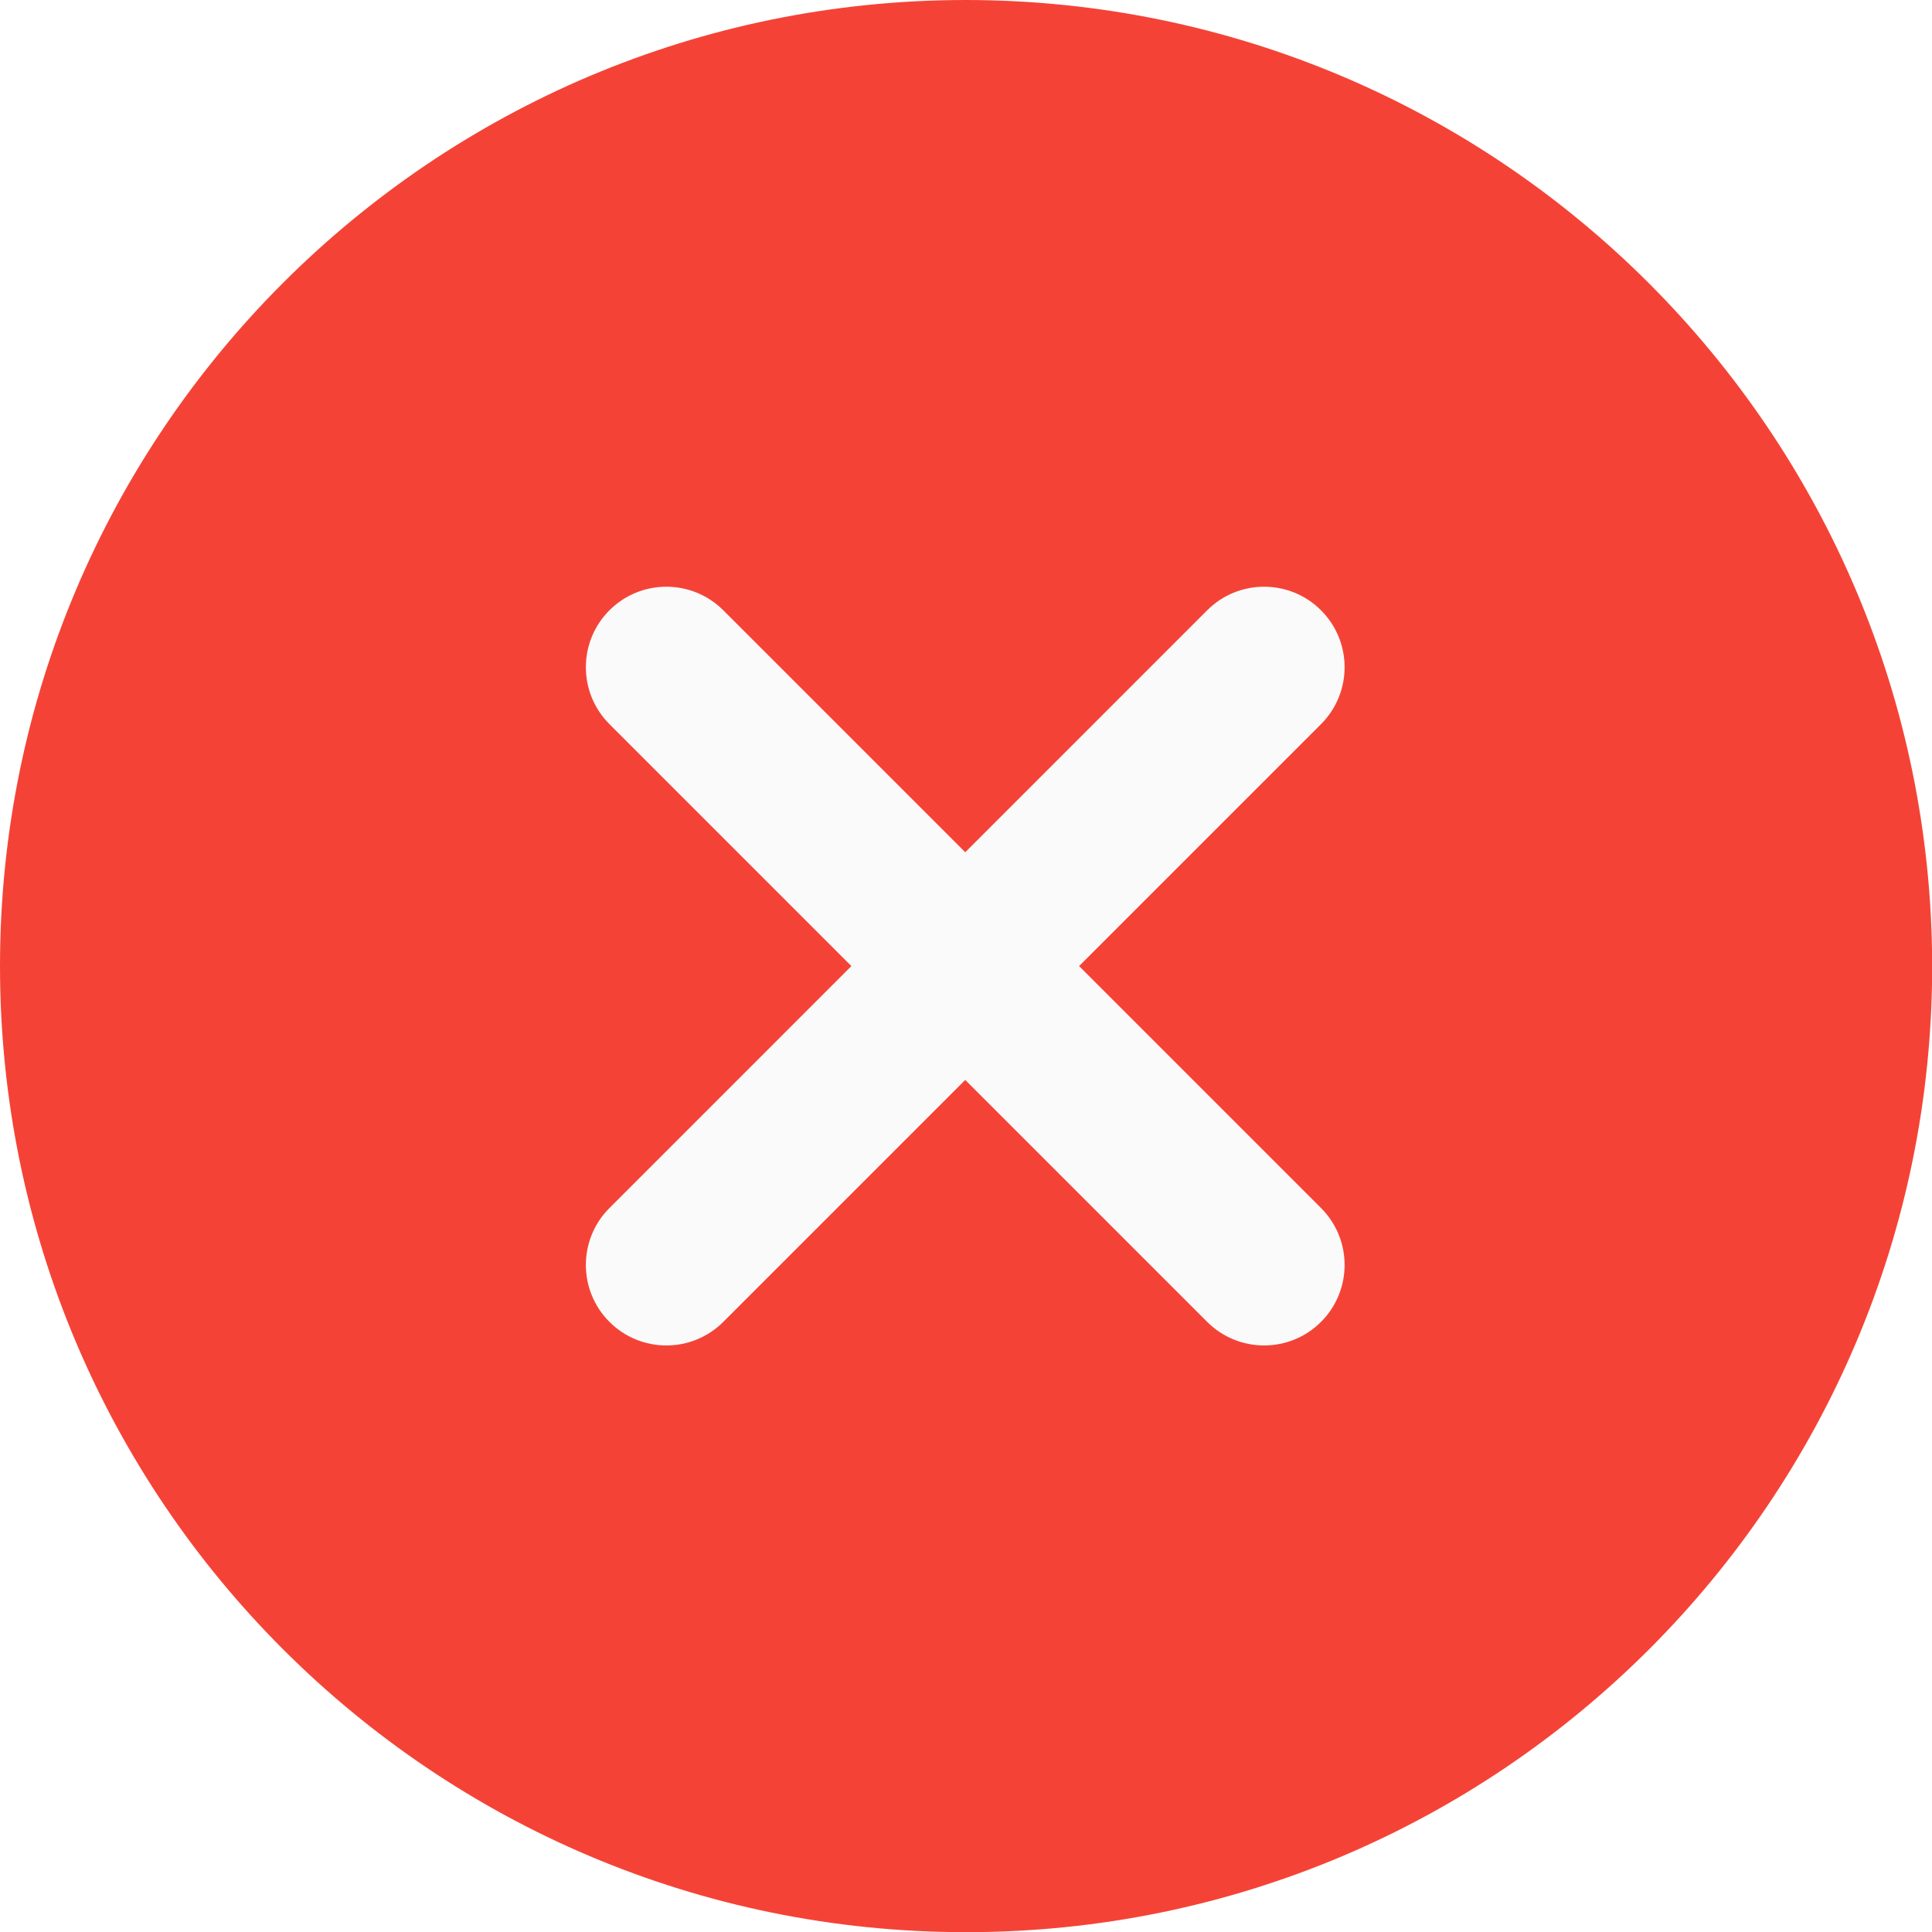
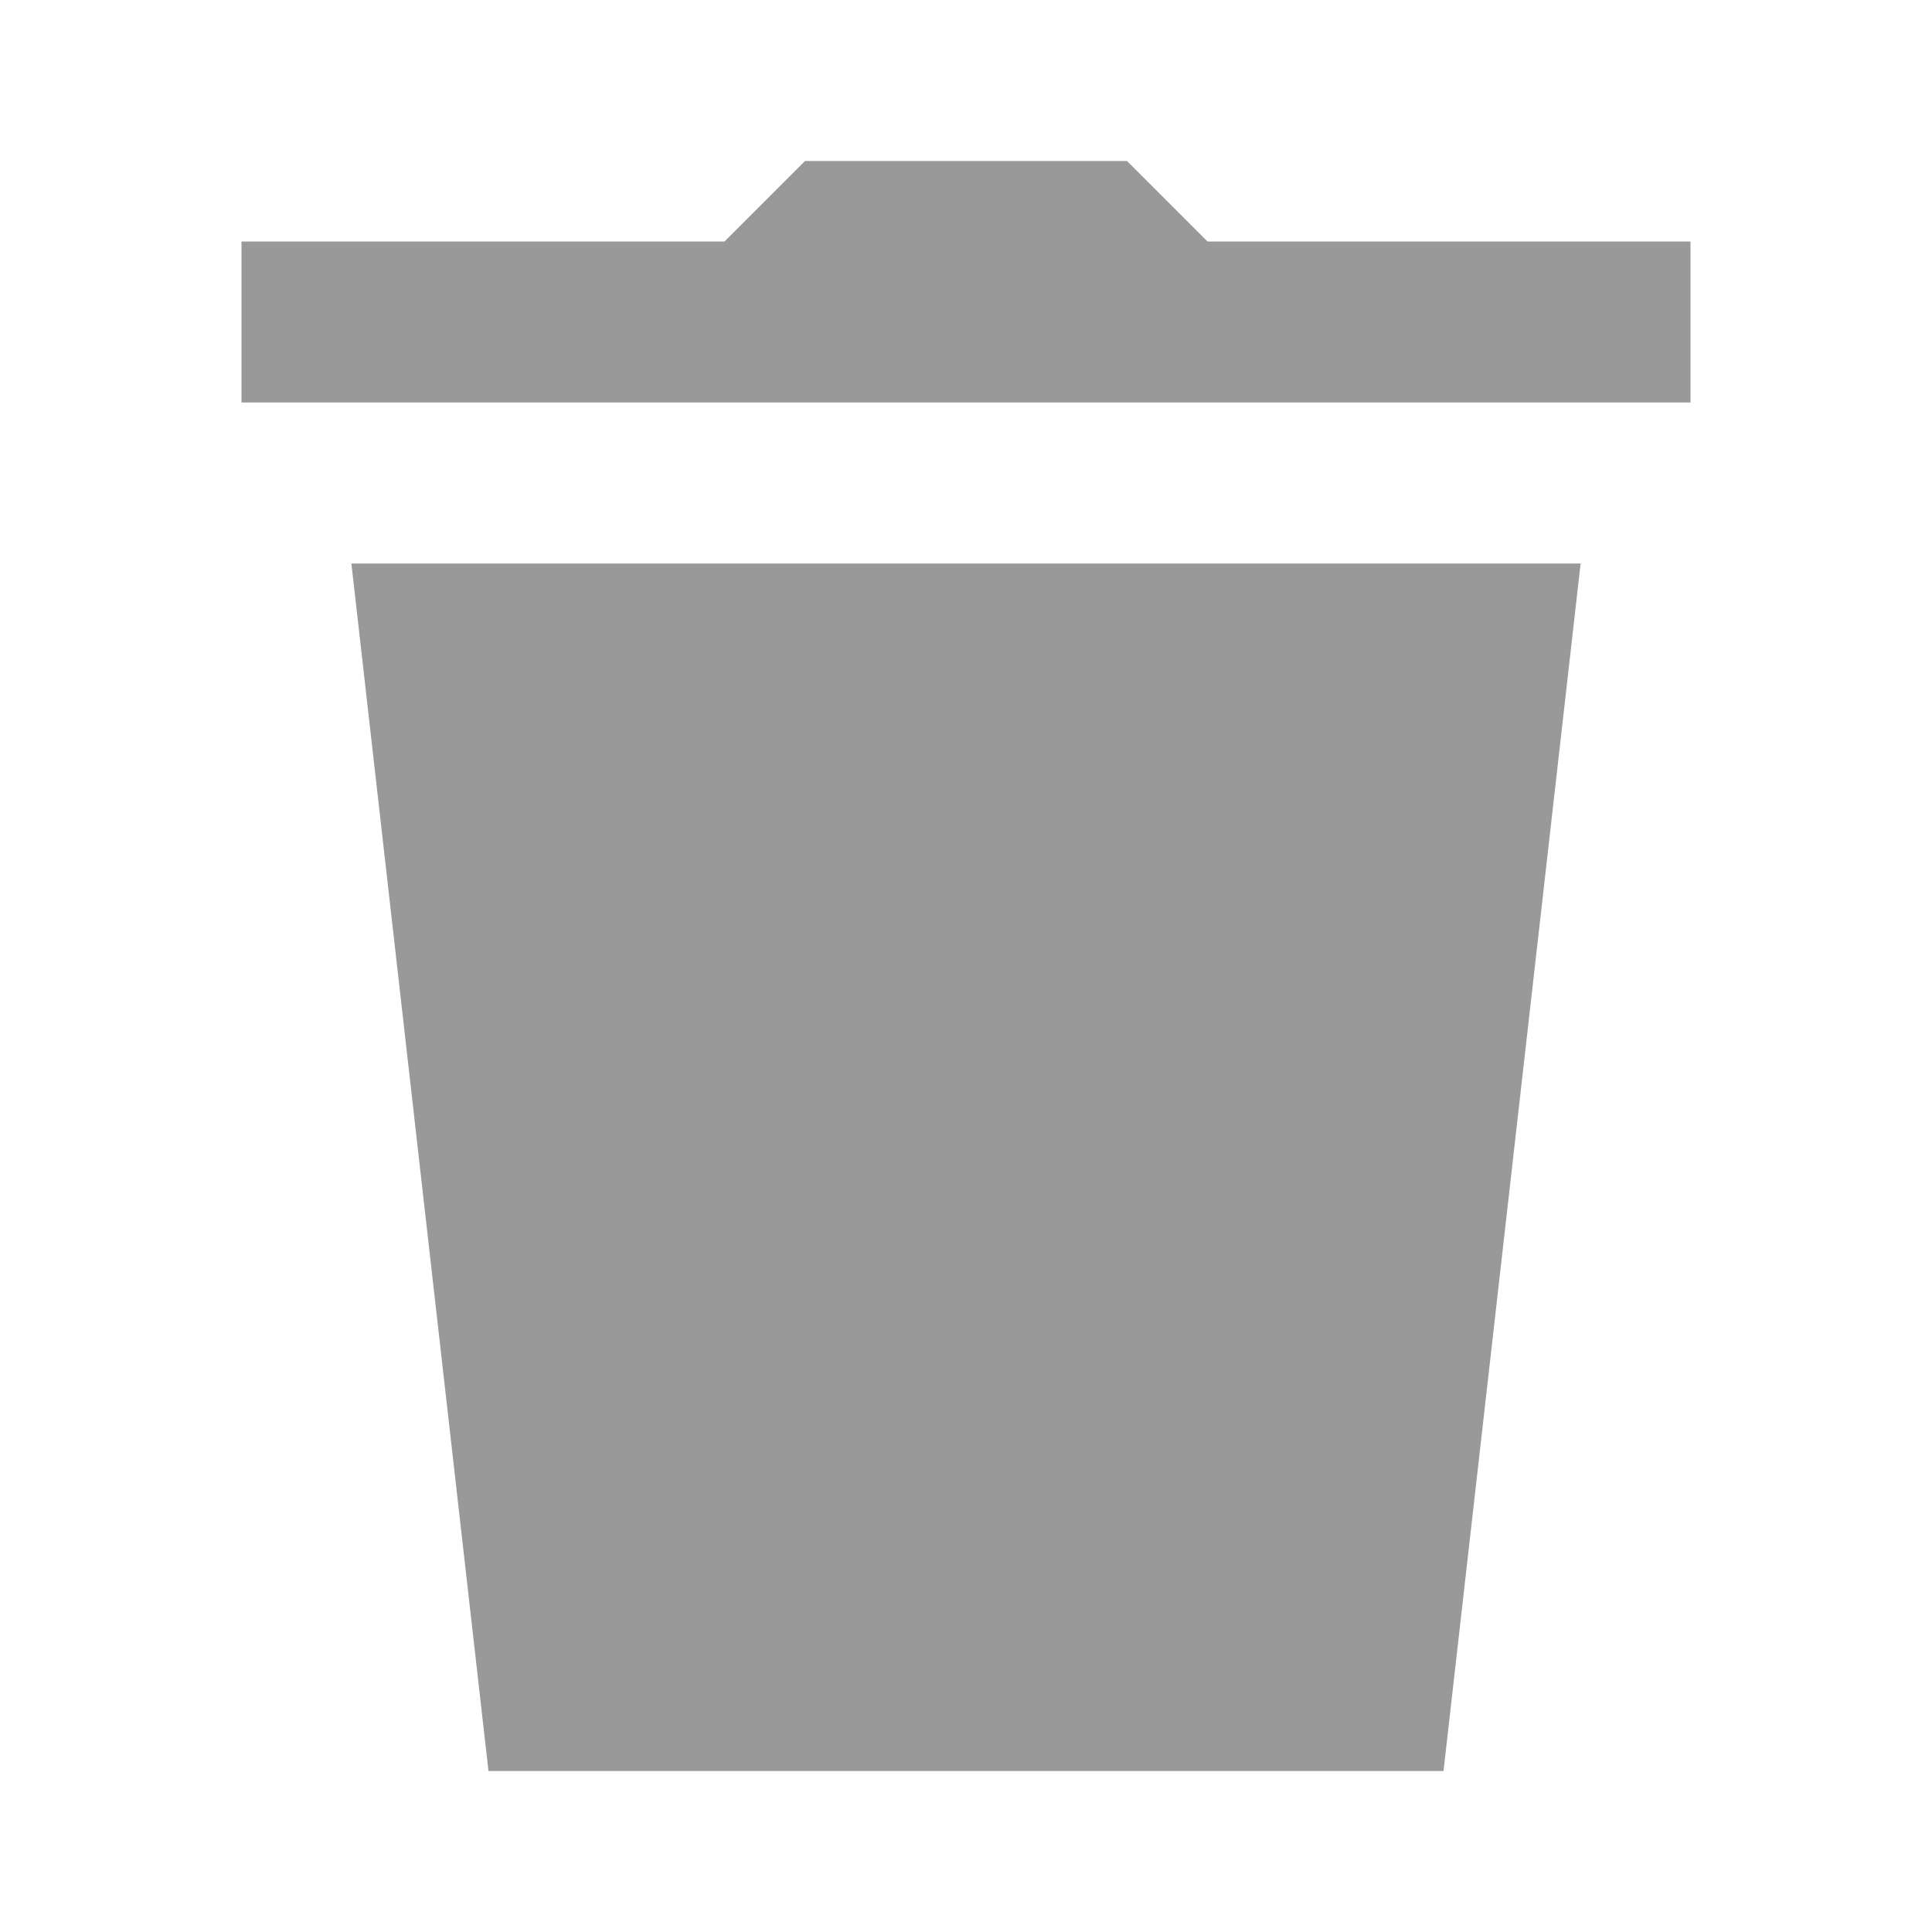
- <svg xmlns="http://www.w3.org/2000/svg" width="11.387" height="11.387" viewBox="0 0 11.387 11.387">
-   <defs>
-     <style>
- 			.a{fill:#f44336;}.b{fill:#fafafa;}
- 		</style>
-   </defs>
-   <path class="a" d="M5.694,0a5.694,5.694,0,1,0,5.694,5.694A5.7,5.7,0,0,0,5.694,0Zm0,0" />
-   <path class="b" d="M159.8,159.133a.474.474,0,1,1-.671.671l-1.426-1.426-1.426,1.426a.474.474,0,0,1-.671-.671l1.426-1.426-1.426-1.426a.474.474,0,0,1,.671-.671l1.426,1.426,1.426-1.426a.474.474,0,0,1,.671.671l-1.426,1.426Zm0,0" transform="translate(-152.014 -152.013)" />
+ <svg xmlns="http://www.w3.org/2000/svg" fill="#999999" viewBox="0 0 24 24" width="24px" height="24px">
+   <path d="M 10 2 L 9 3 L 3 3 L 3 5 L 21 5 L 21 3 L 15 3 L 14 2 L 10 2 z M 4.365 7 L 6.068 22 L 17.932 22 L 19.635 7 L 4.365 7 z" />
</svg>
